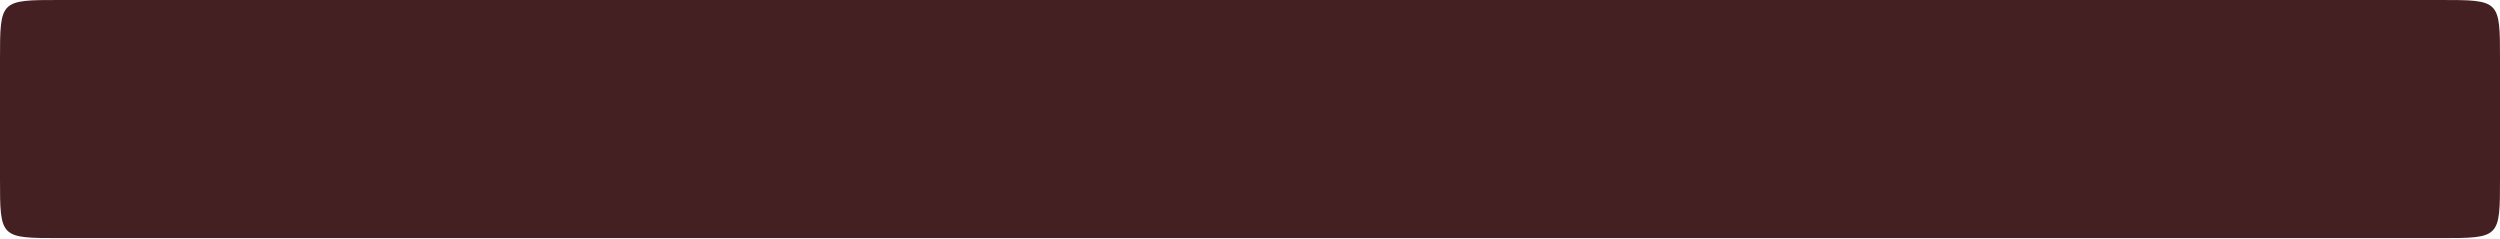
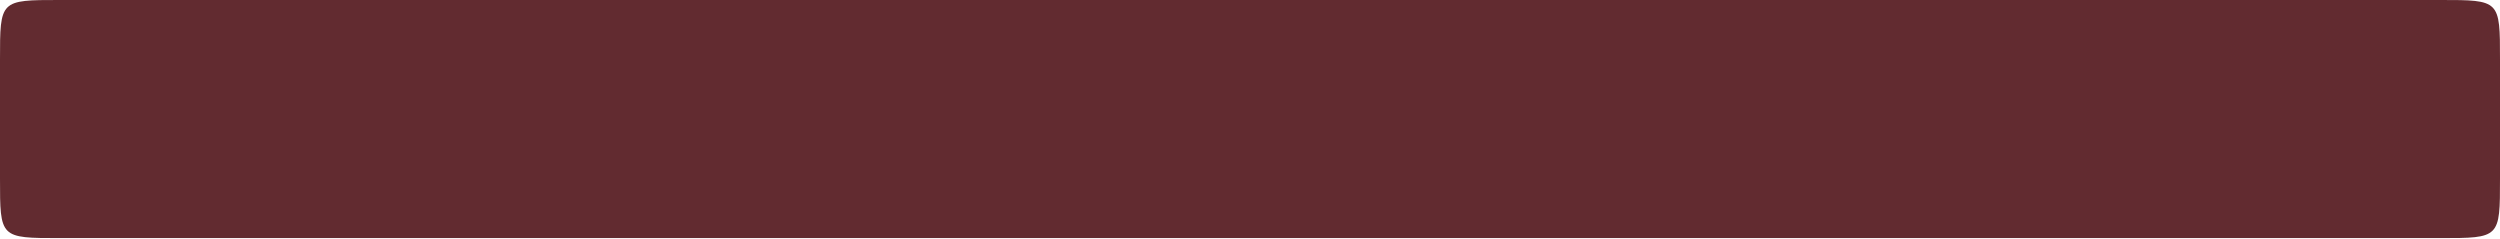
<svg xmlns="http://www.w3.org/2000/svg" width="42" height="4">
  <g transform="translate(0,-1048.362)">
-     <path d="m 1,1048.362 40,0 c 1,0 1,0 1,1 l 0,2 c 0,1 0,1 -1,1 l -40,0 c -1,0 -1,0 -1,-1 l 0,-2 c 0,-1 0,-1 1,-1 z" fill="#442022" />
+     <path d="m 1,1048.362 40,0 c 1,0 1,0 1,1 l 0,2 c 0,1 0,1 -1,1 l -40,0 c -1,0 -1,0 -1,-1 l 0,-2 c 0,-1 0,-1 1,-1 z" fill="#622b30" />
  </g>
</svg>
